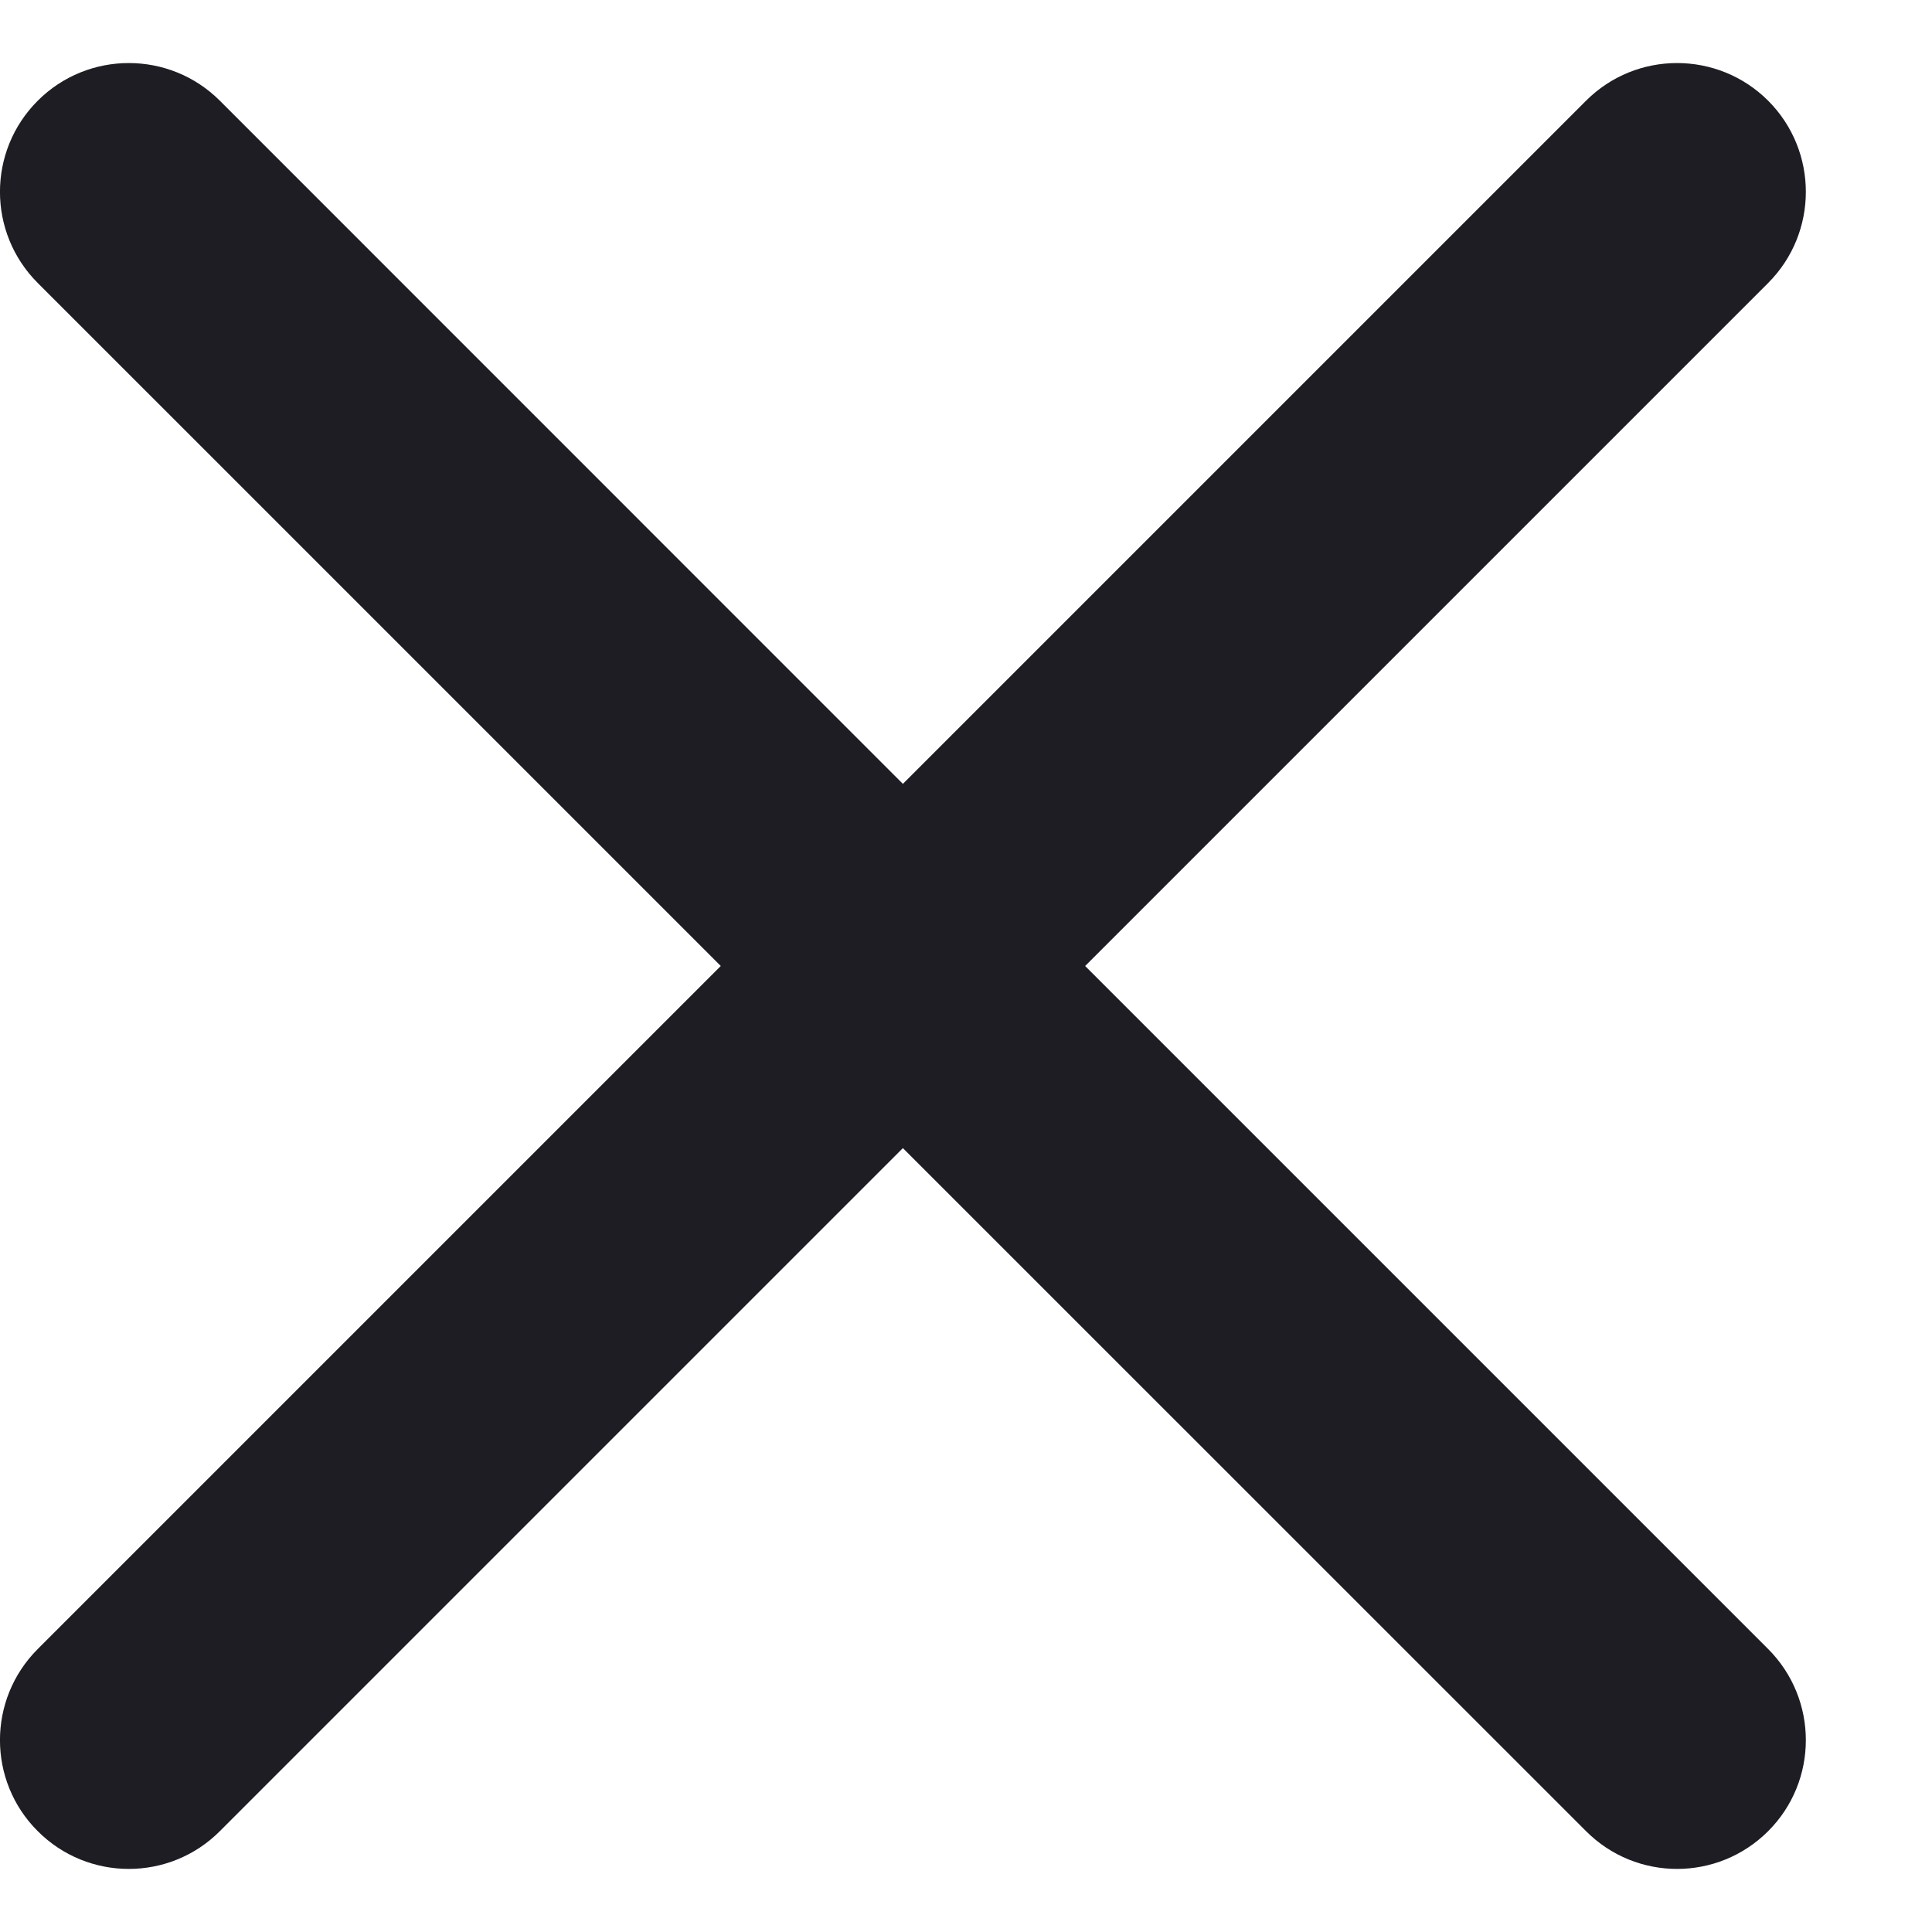
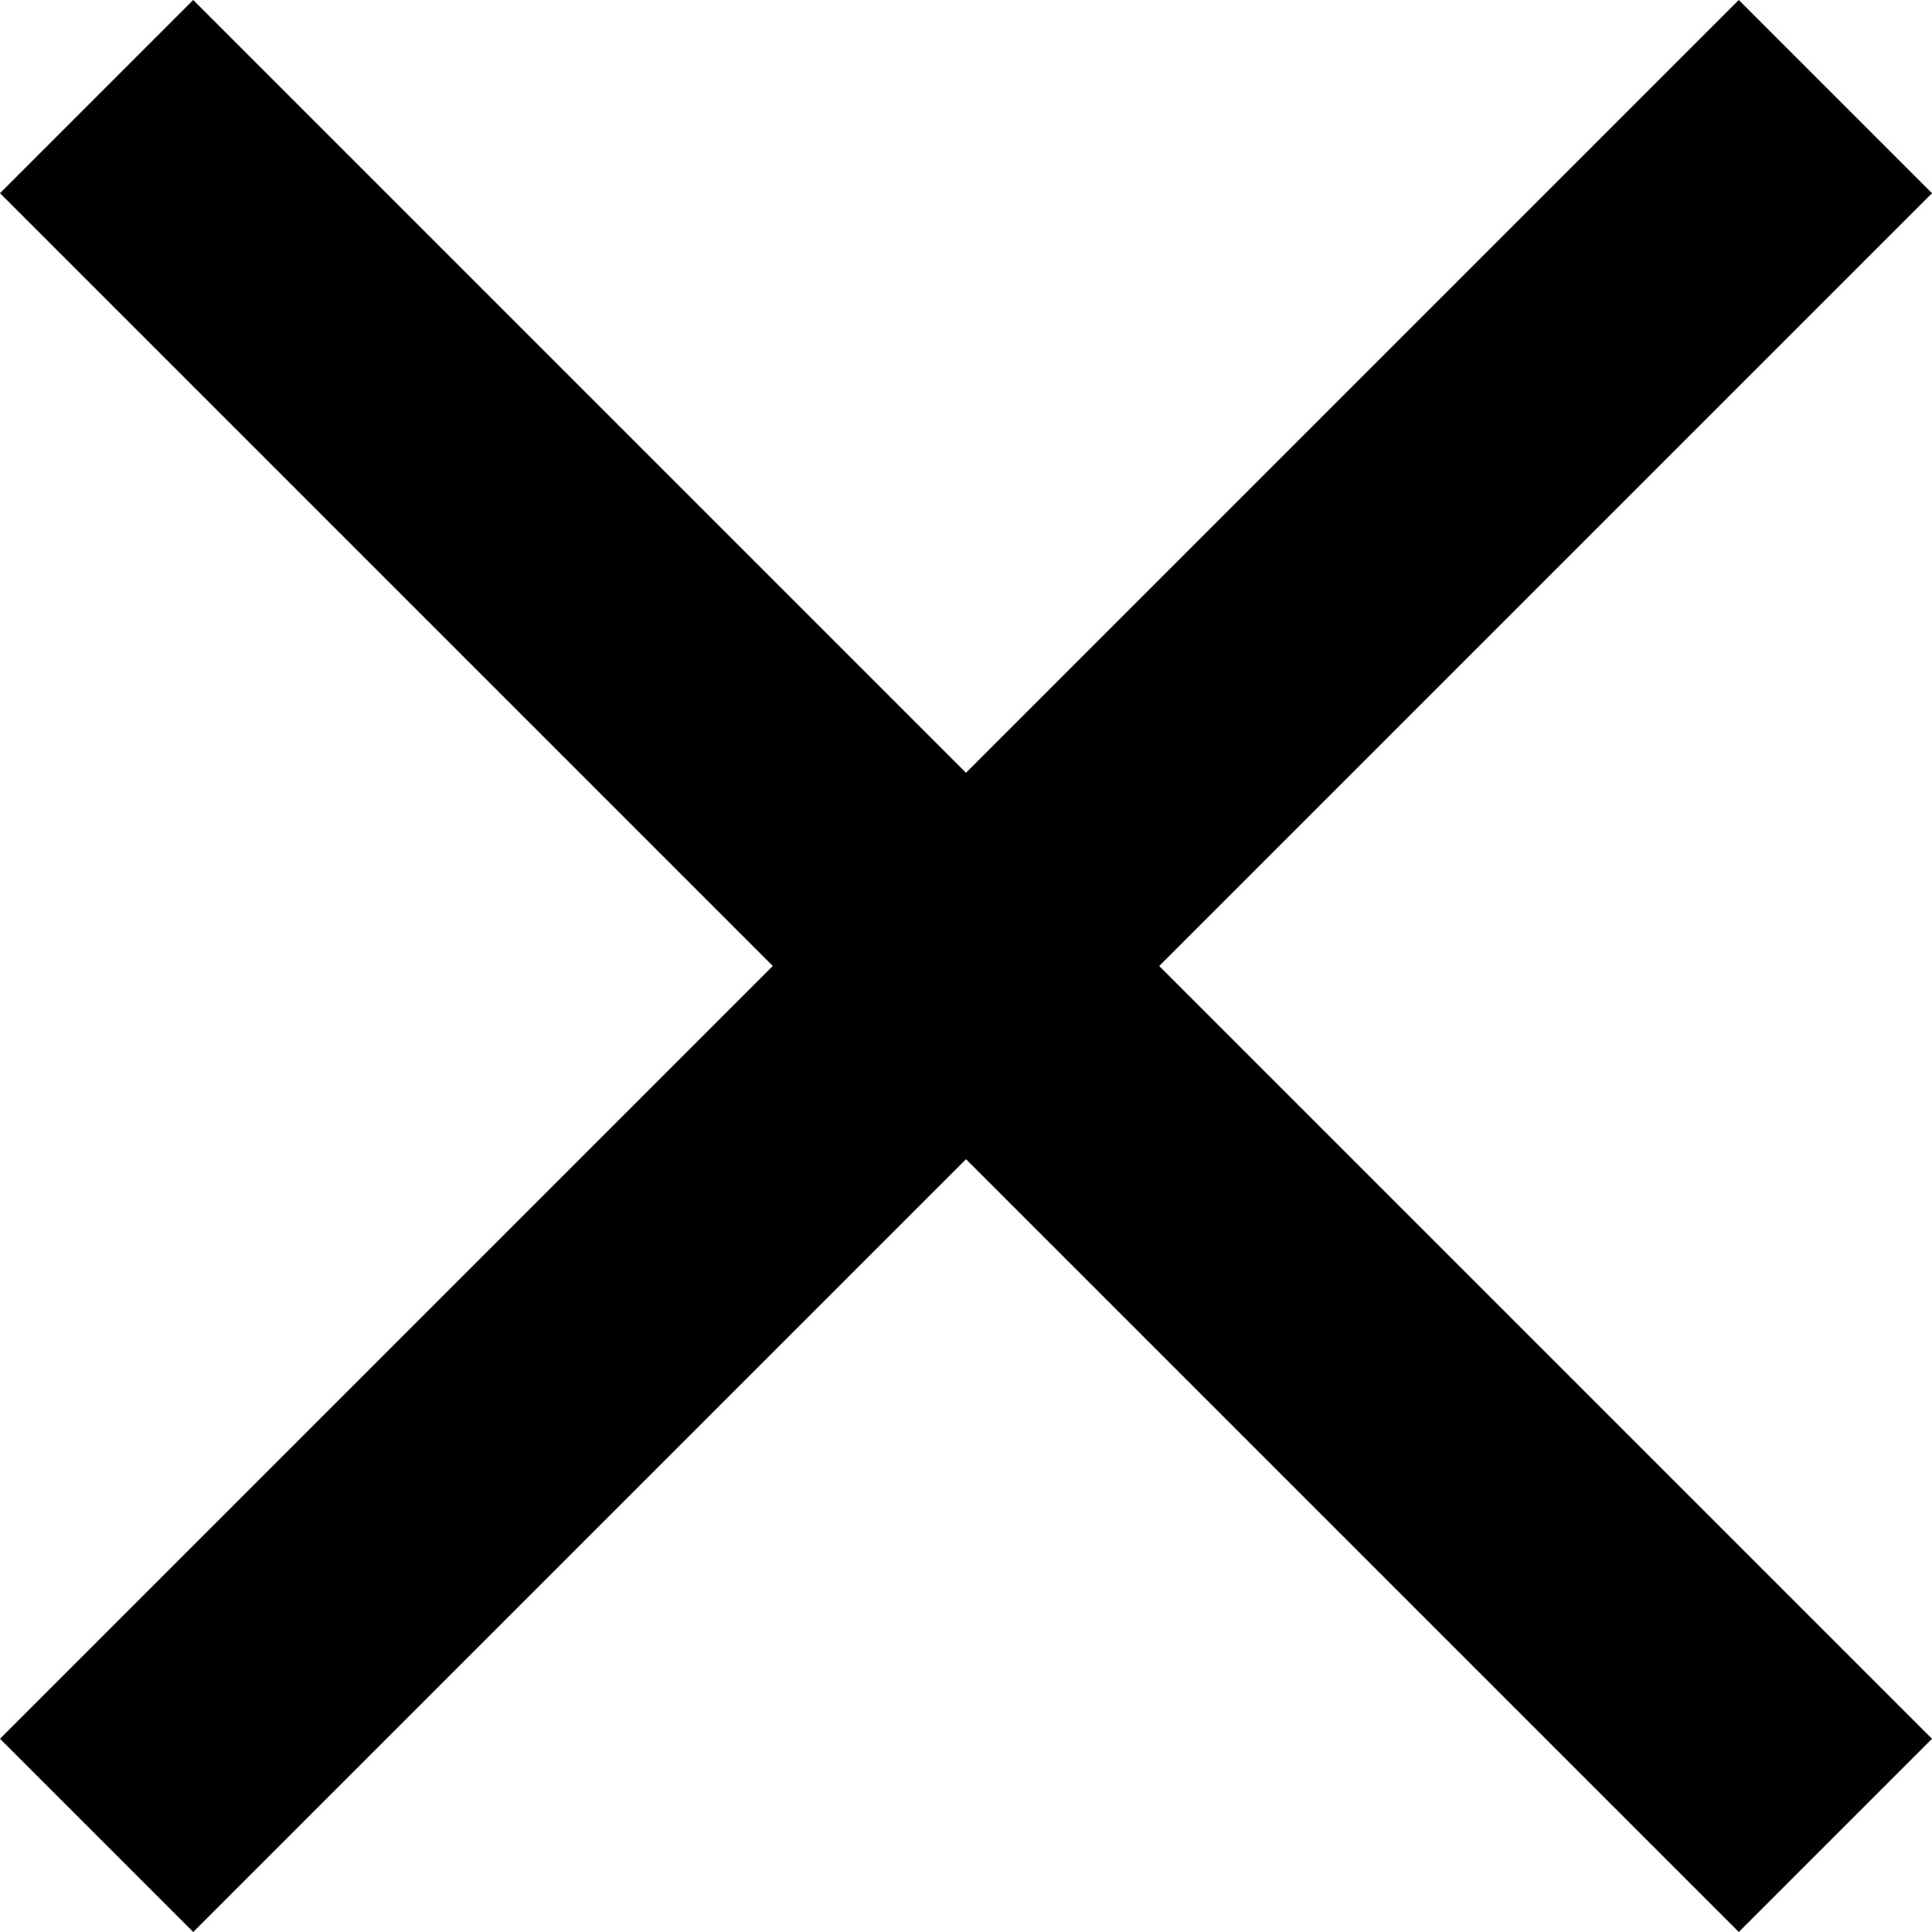
- <svg xmlns="http://www.w3.org/2000/svg" width="15" height="15" viewBox="0 0 15 15" fill="none">
-   <path fill-rule="evenodd" clip-rule="evenodd" d="M0.293 0.782C-0.098 1.173 -0.098 1.806 0.293 2.197L5.596 7.5L0.293 12.803C-0.098 13.194 -0.098 13.827 0.293 14.217C0.683 14.608 1.317 14.608 1.707 14.217L7.01 8.914L12.314 14.217C12.704 14.608 13.337 14.608 13.728 14.217C14.118 13.827 14.118 13.194 13.728 12.803L8.425 7.5L13.728 2.197C14.118 1.806 14.118 1.173 13.728 0.782C13.337 0.392 12.704 0.392 12.314 0.782L7.01 6.086L1.707 0.782C1.317 0.392 0.683 0.392 0.293 0.782Z" fill="#1D1D23" />
+ <svg xmlns="http://www.w3.org/2000/svg" width="24" height="24" viewBox="0 0 24 24" fill="">
+   <path d="M2.4 0L0 2.4L9.6 12L0 21.6L2.4 24L12 14.4L21.6 24L24 21.6L14.4 12L24 2.4L21.6 0L12 9.6L2.4 0Z" fill="" />
</svg>
